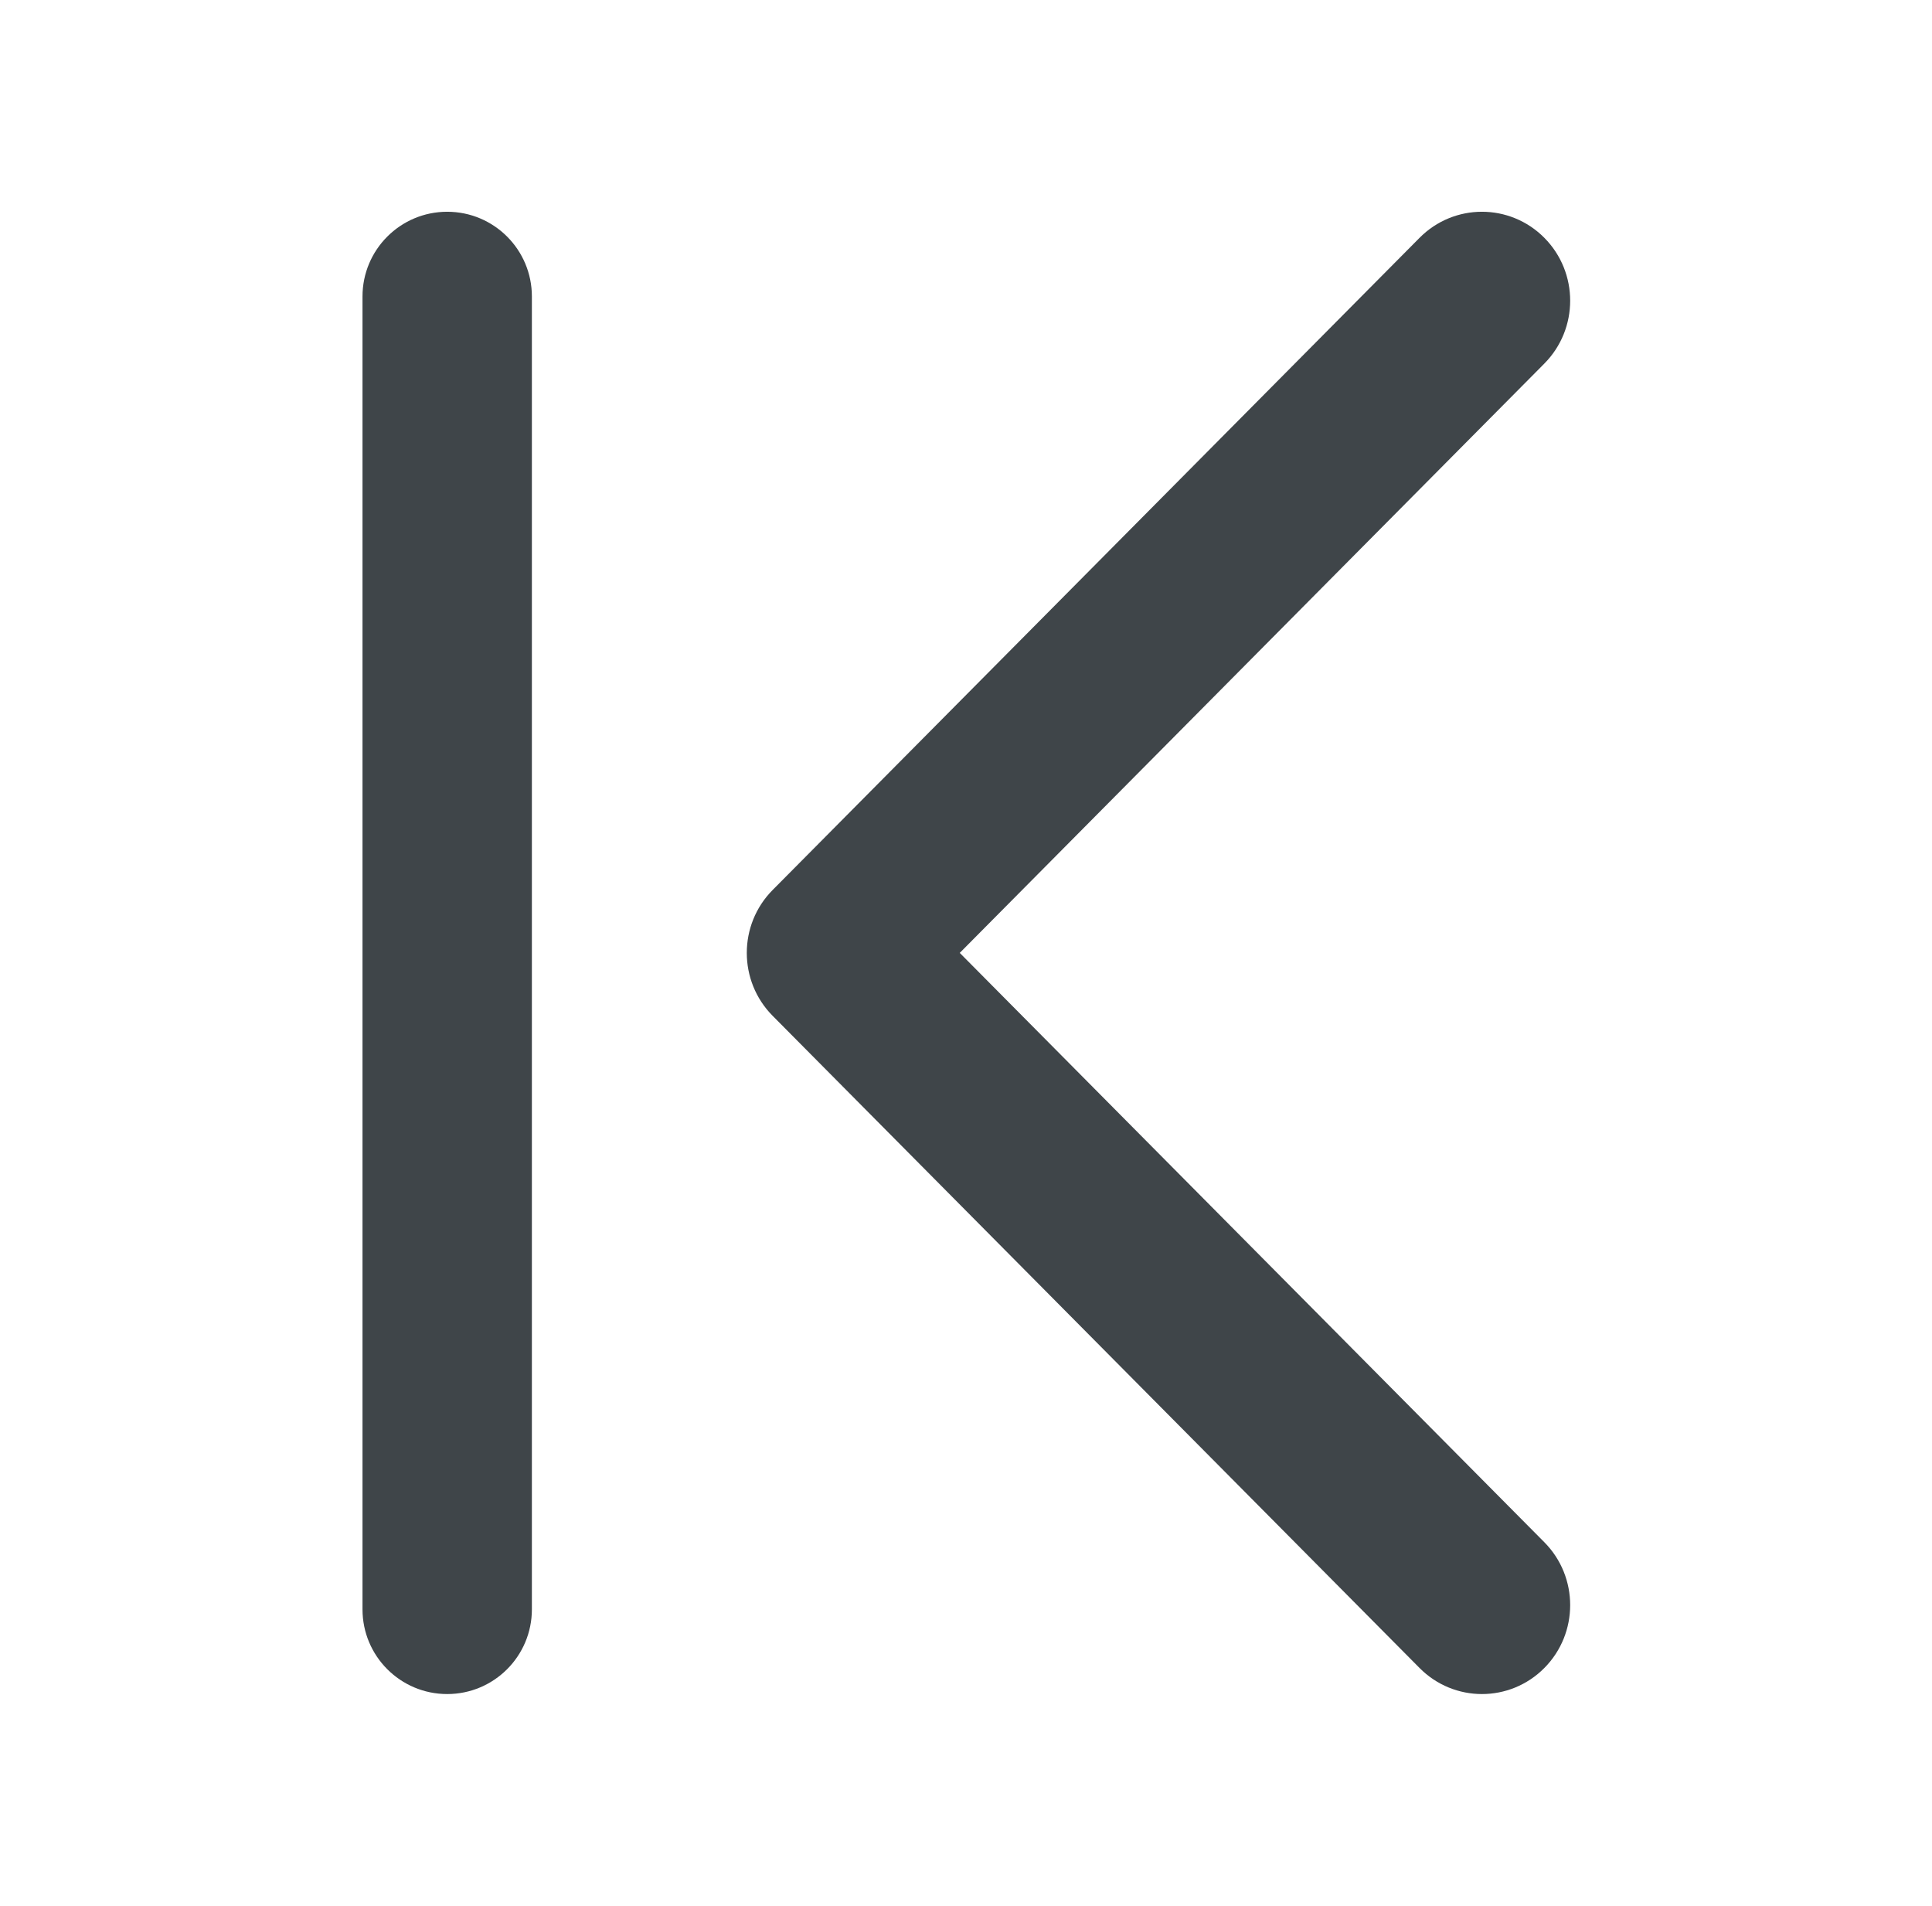
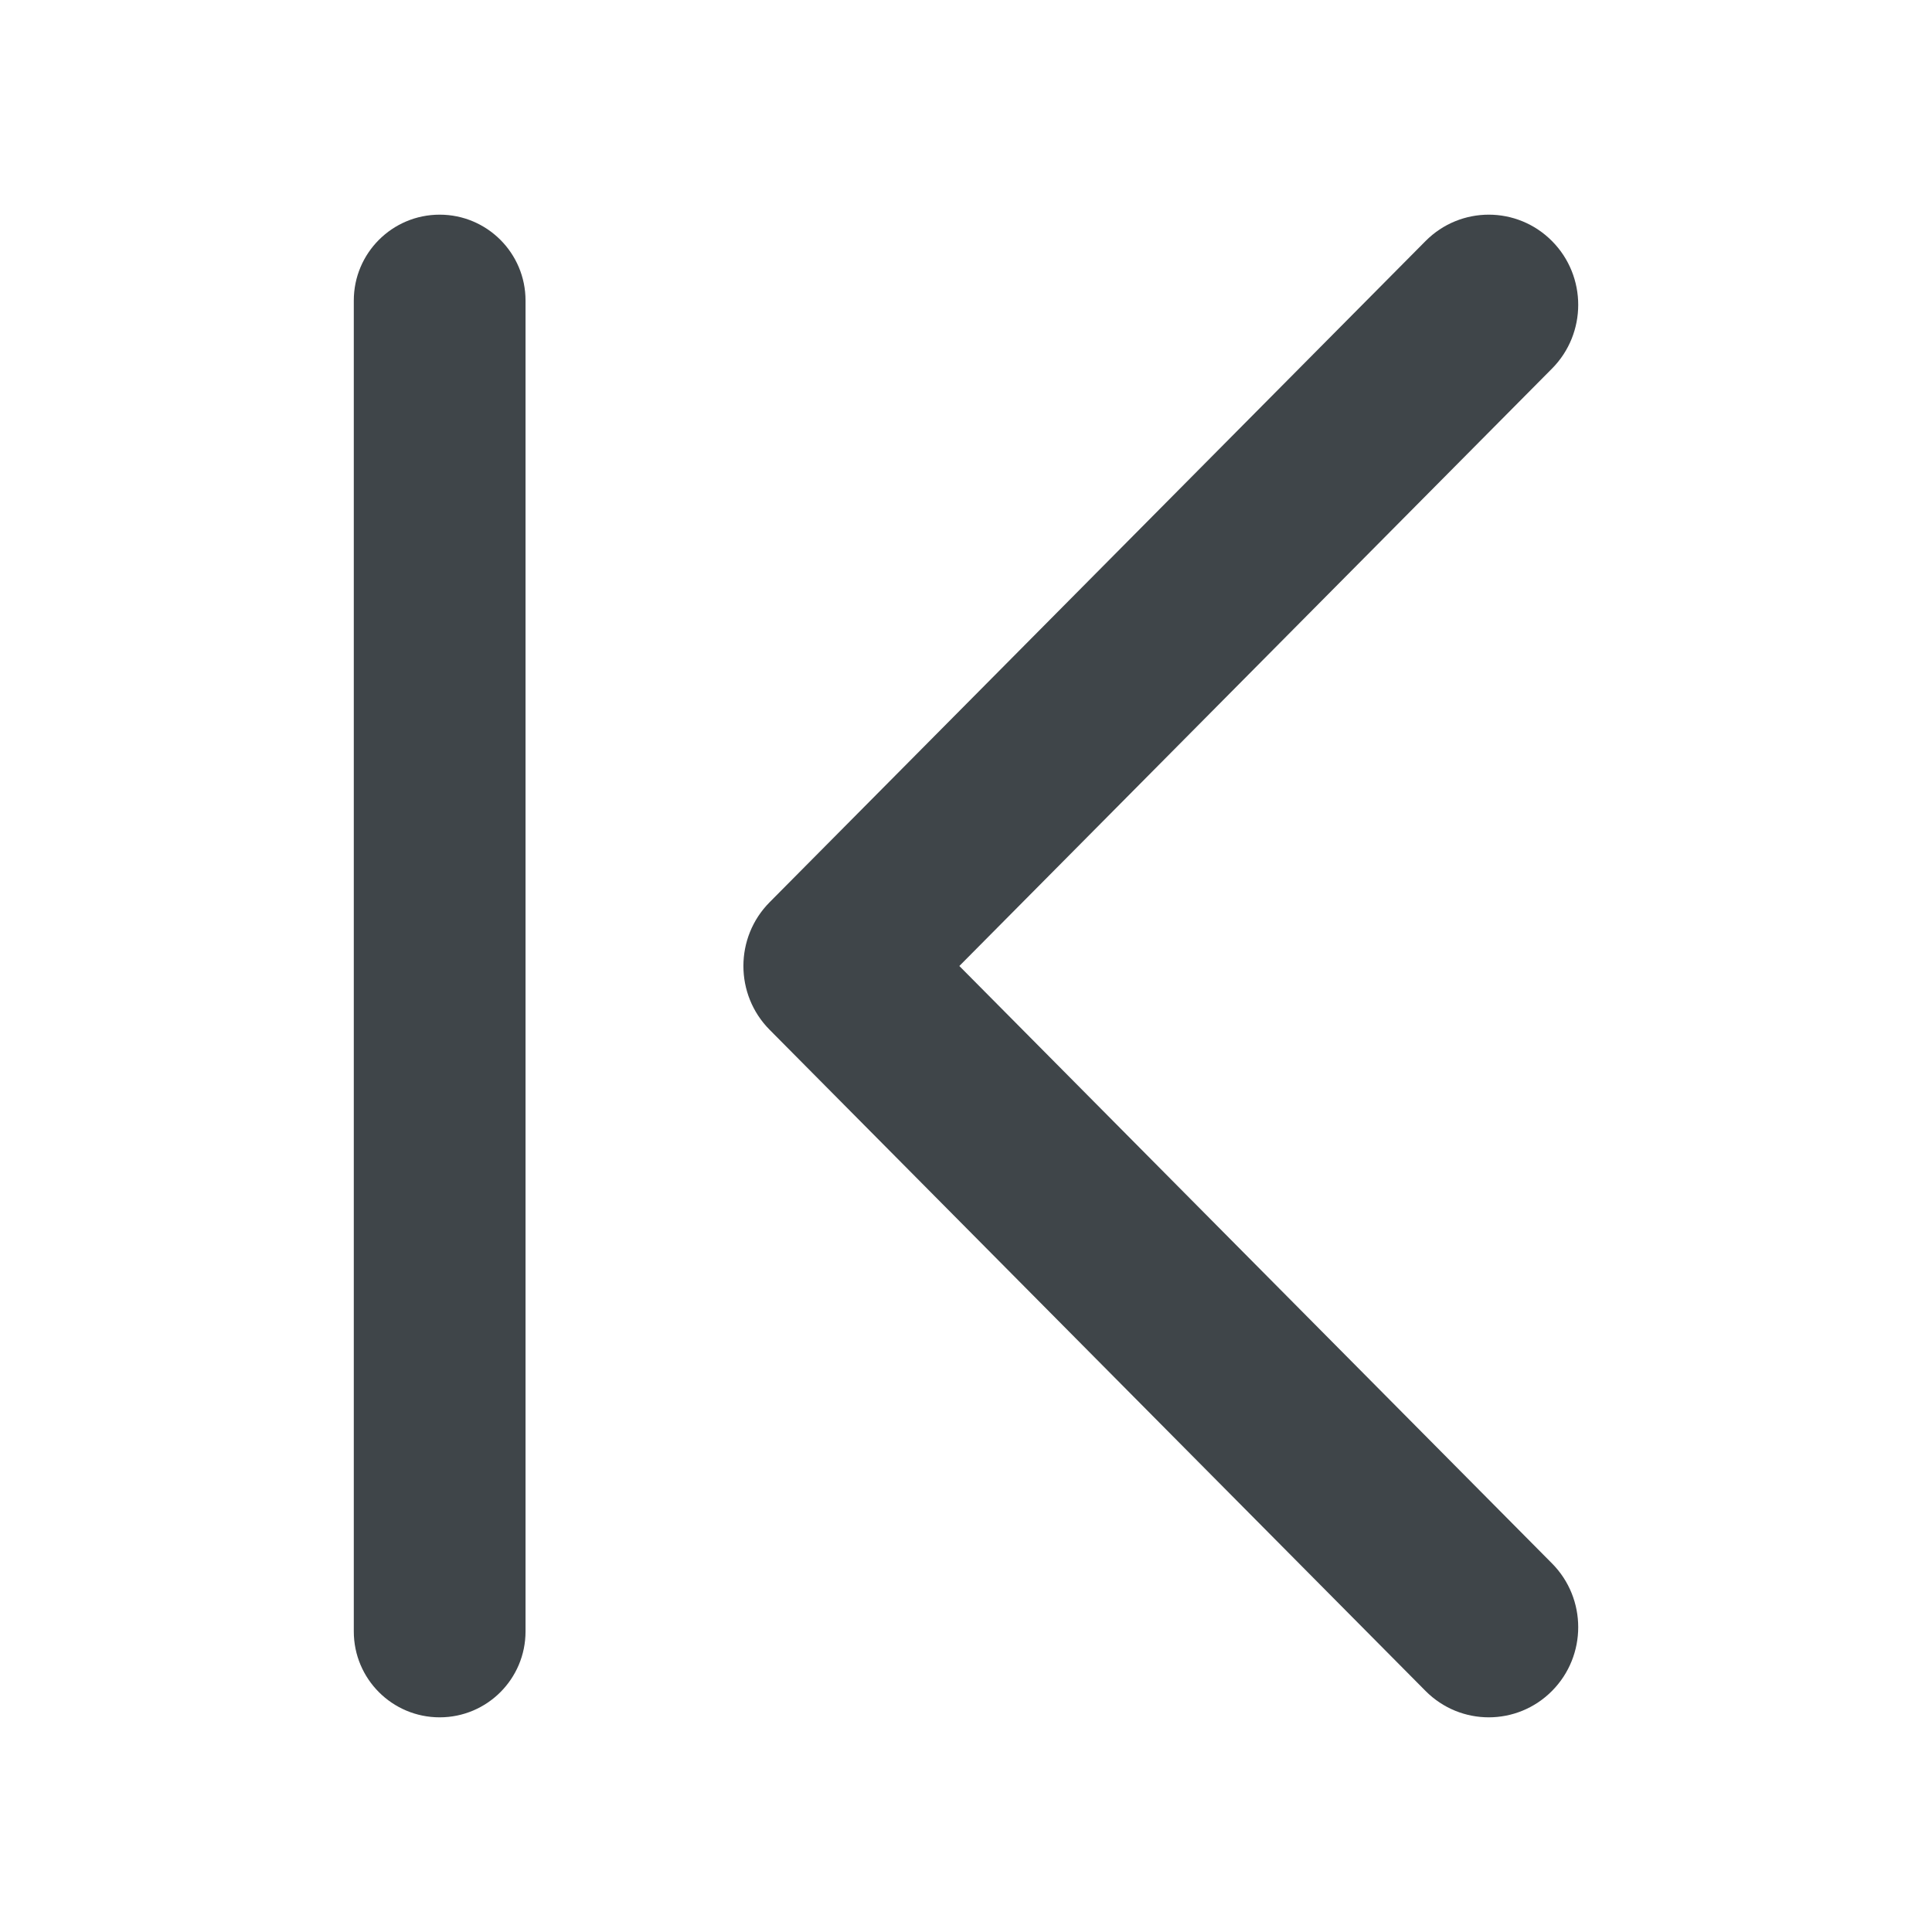
- <svg xmlns="http://www.w3.org/2000/svg" width="73" height="72" viewBox="0 0 73 72" fill="none">
-   <path d="M16.897 8C18.665 8 20.097 9.433 20.097 11.2V60.8C20.097 62.567 18.665 64 16.897 64C15.13 64 13.697 62.567 13.697 60.8V11.2C13.697 9.433 15.13 8 16.897 8Z" fill="#3F4549" />
-   <path d="M58.352 63.016C59.654 61.704 59.654 59.576 58.352 58.264L36.264 36L58.352 13.736C59.654 12.424 59.654 10.296 58.352 8.984C57.05 7.672 54.94 7.672 53.638 8.984L29.193 33.624C27.892 34.936 27.892 37.064 29.193 38.376L53.638 63.016C54.94 64.328 57.05 64.328 58.352 63.016Z" fill="#3F4549" />
+ <svg xmlns="http://www.w3.org/2000/svg" width="72" height="72" viewBox="0 0 72 72" fill="none">
+   <path d="M16.385 8C18.152 8 19.585 9.433 19.585 11.2V60.8C19.585 62.567 18.152 64 16.385 64C14.617 64 13.185 62.567 13.185 60.8V11.2C13.185 9.433 14.617 8 16.385 8Z" fill="#3F4549" />
+   <path d="M57.839 63.016C59.141 61.704 59.141 59.576 57.839 58.264L35.752 36L57.839 13.736C59.141 12.424 59.141 10.296 57.839 8.984C56.537 7.672 54.427 7.672 53.125 8.984L28.681 33.624C27.379 34.936 27.379 37.064 28.681 38.376L53.125 63.016C54.427 64.328 56.537 64.328 57.839 63.016Z" fill="#3F4549" />
</svg>
